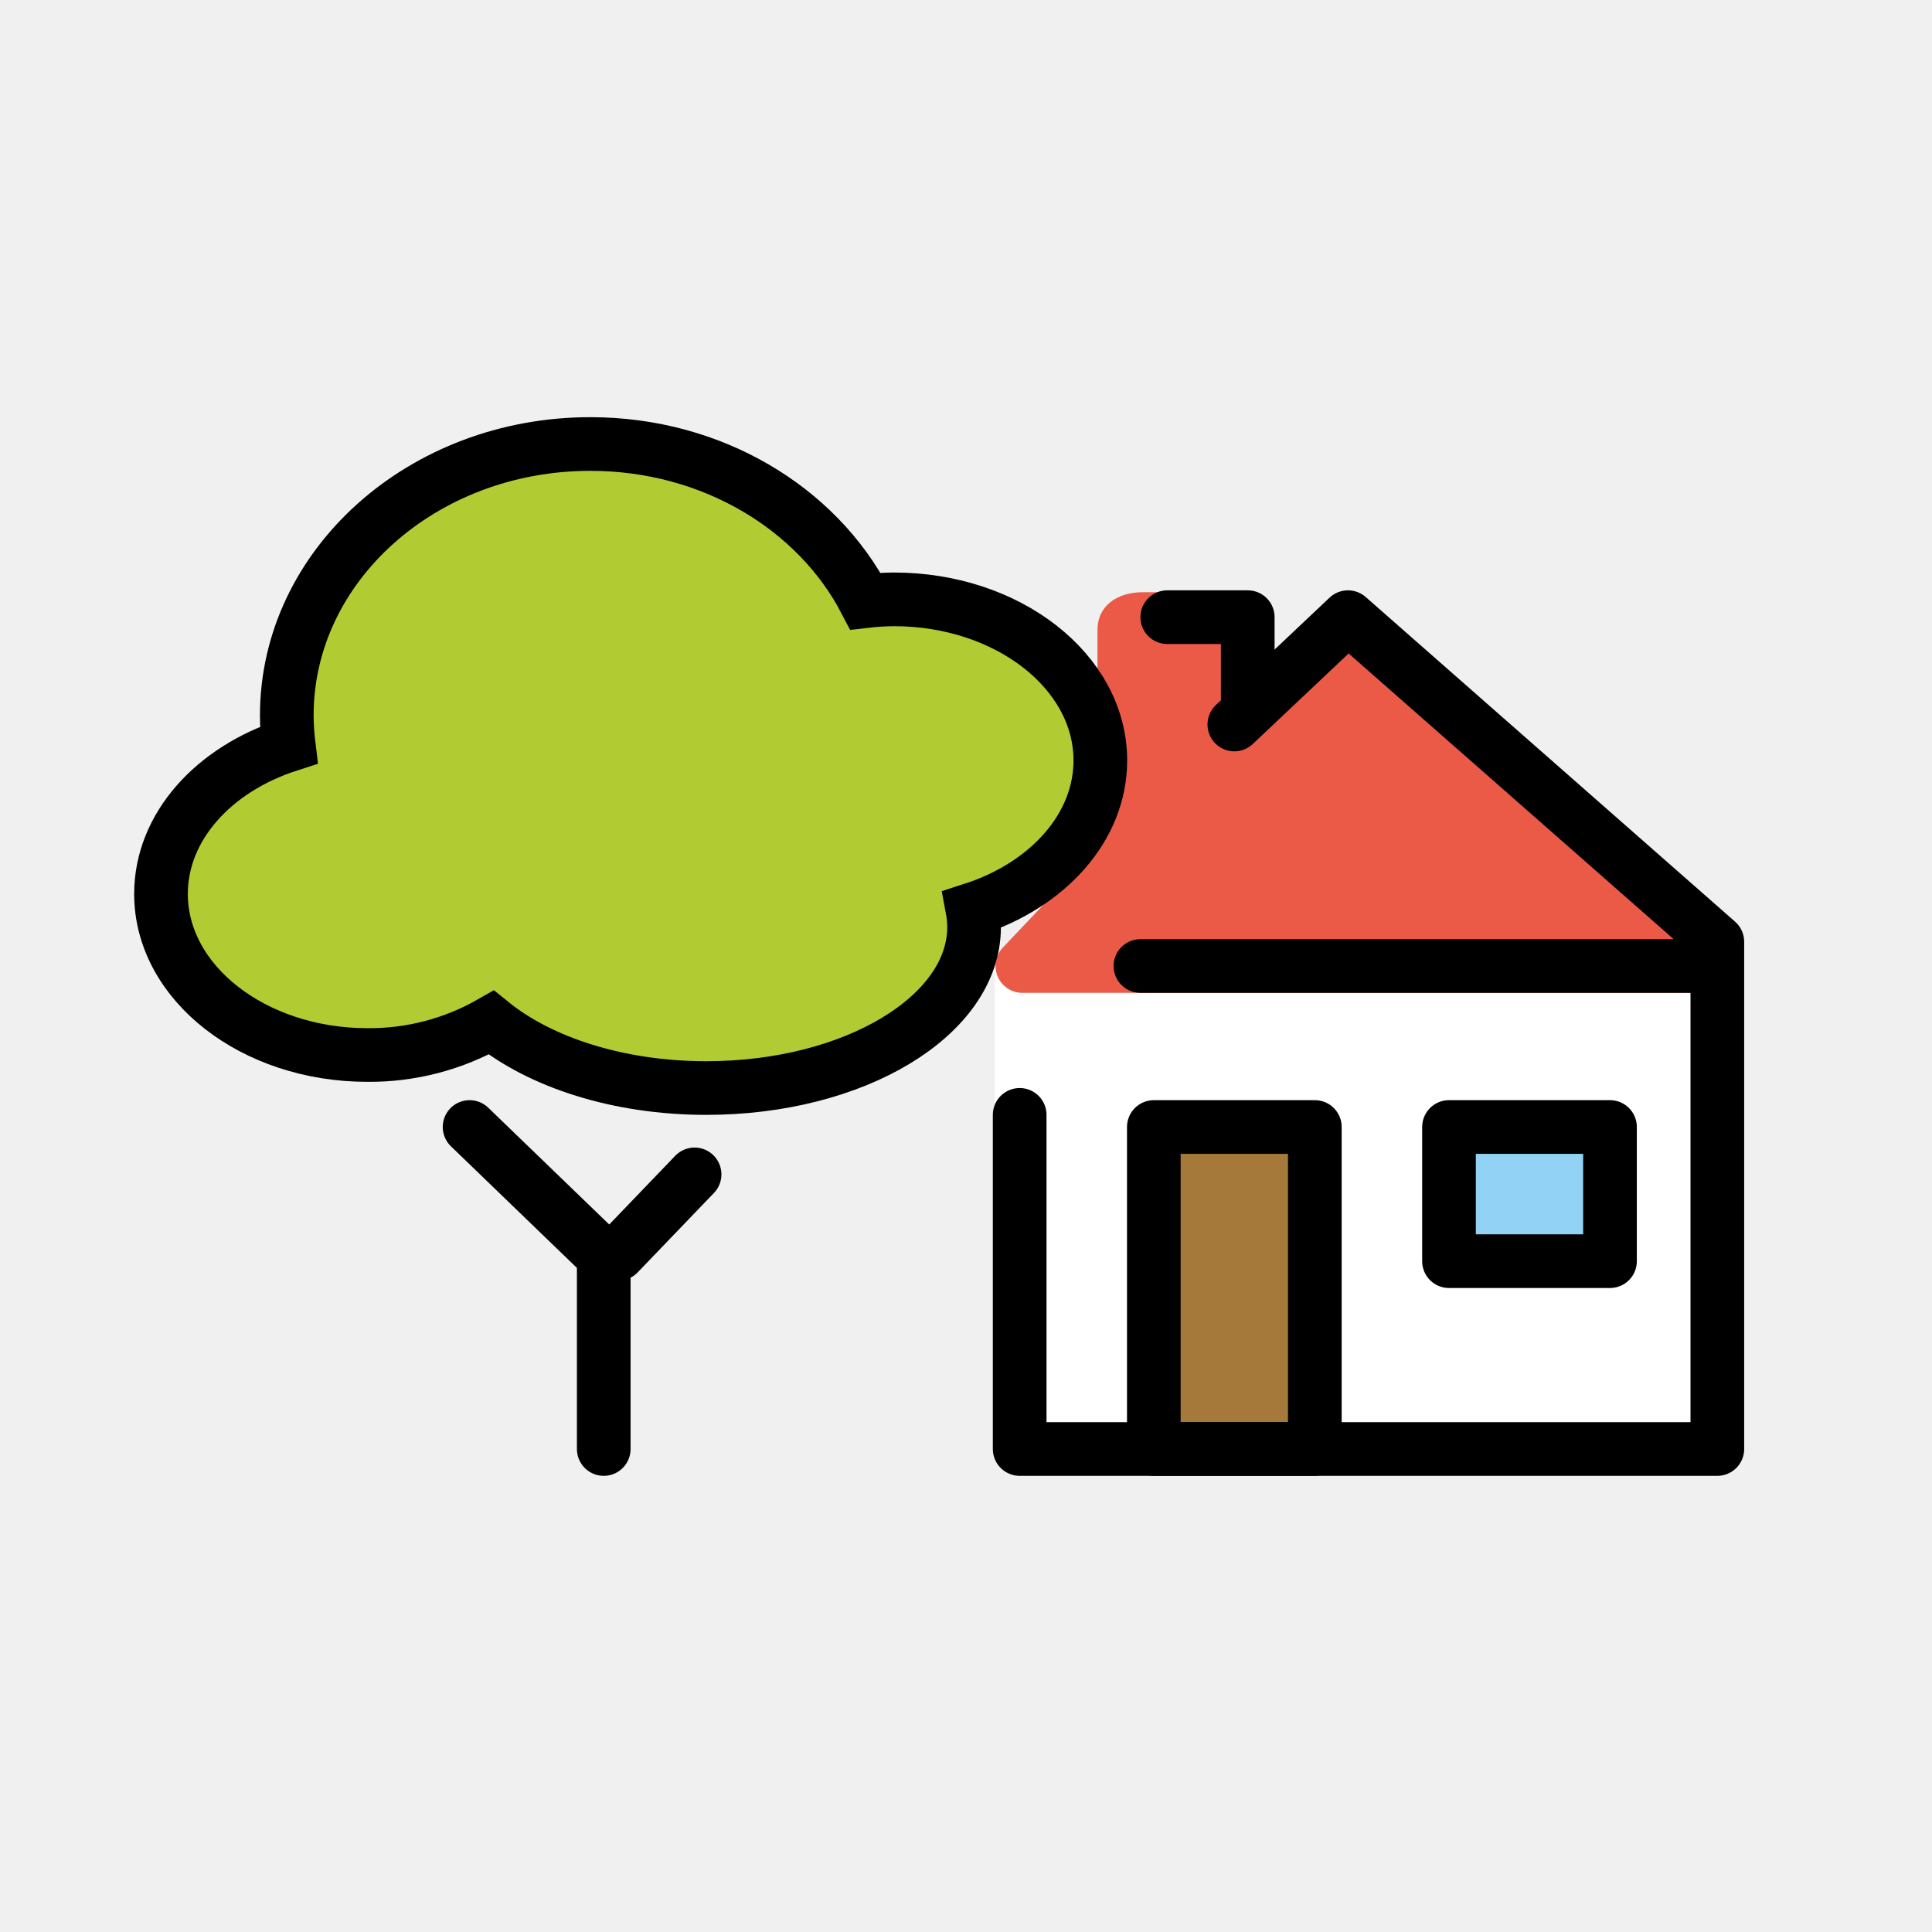
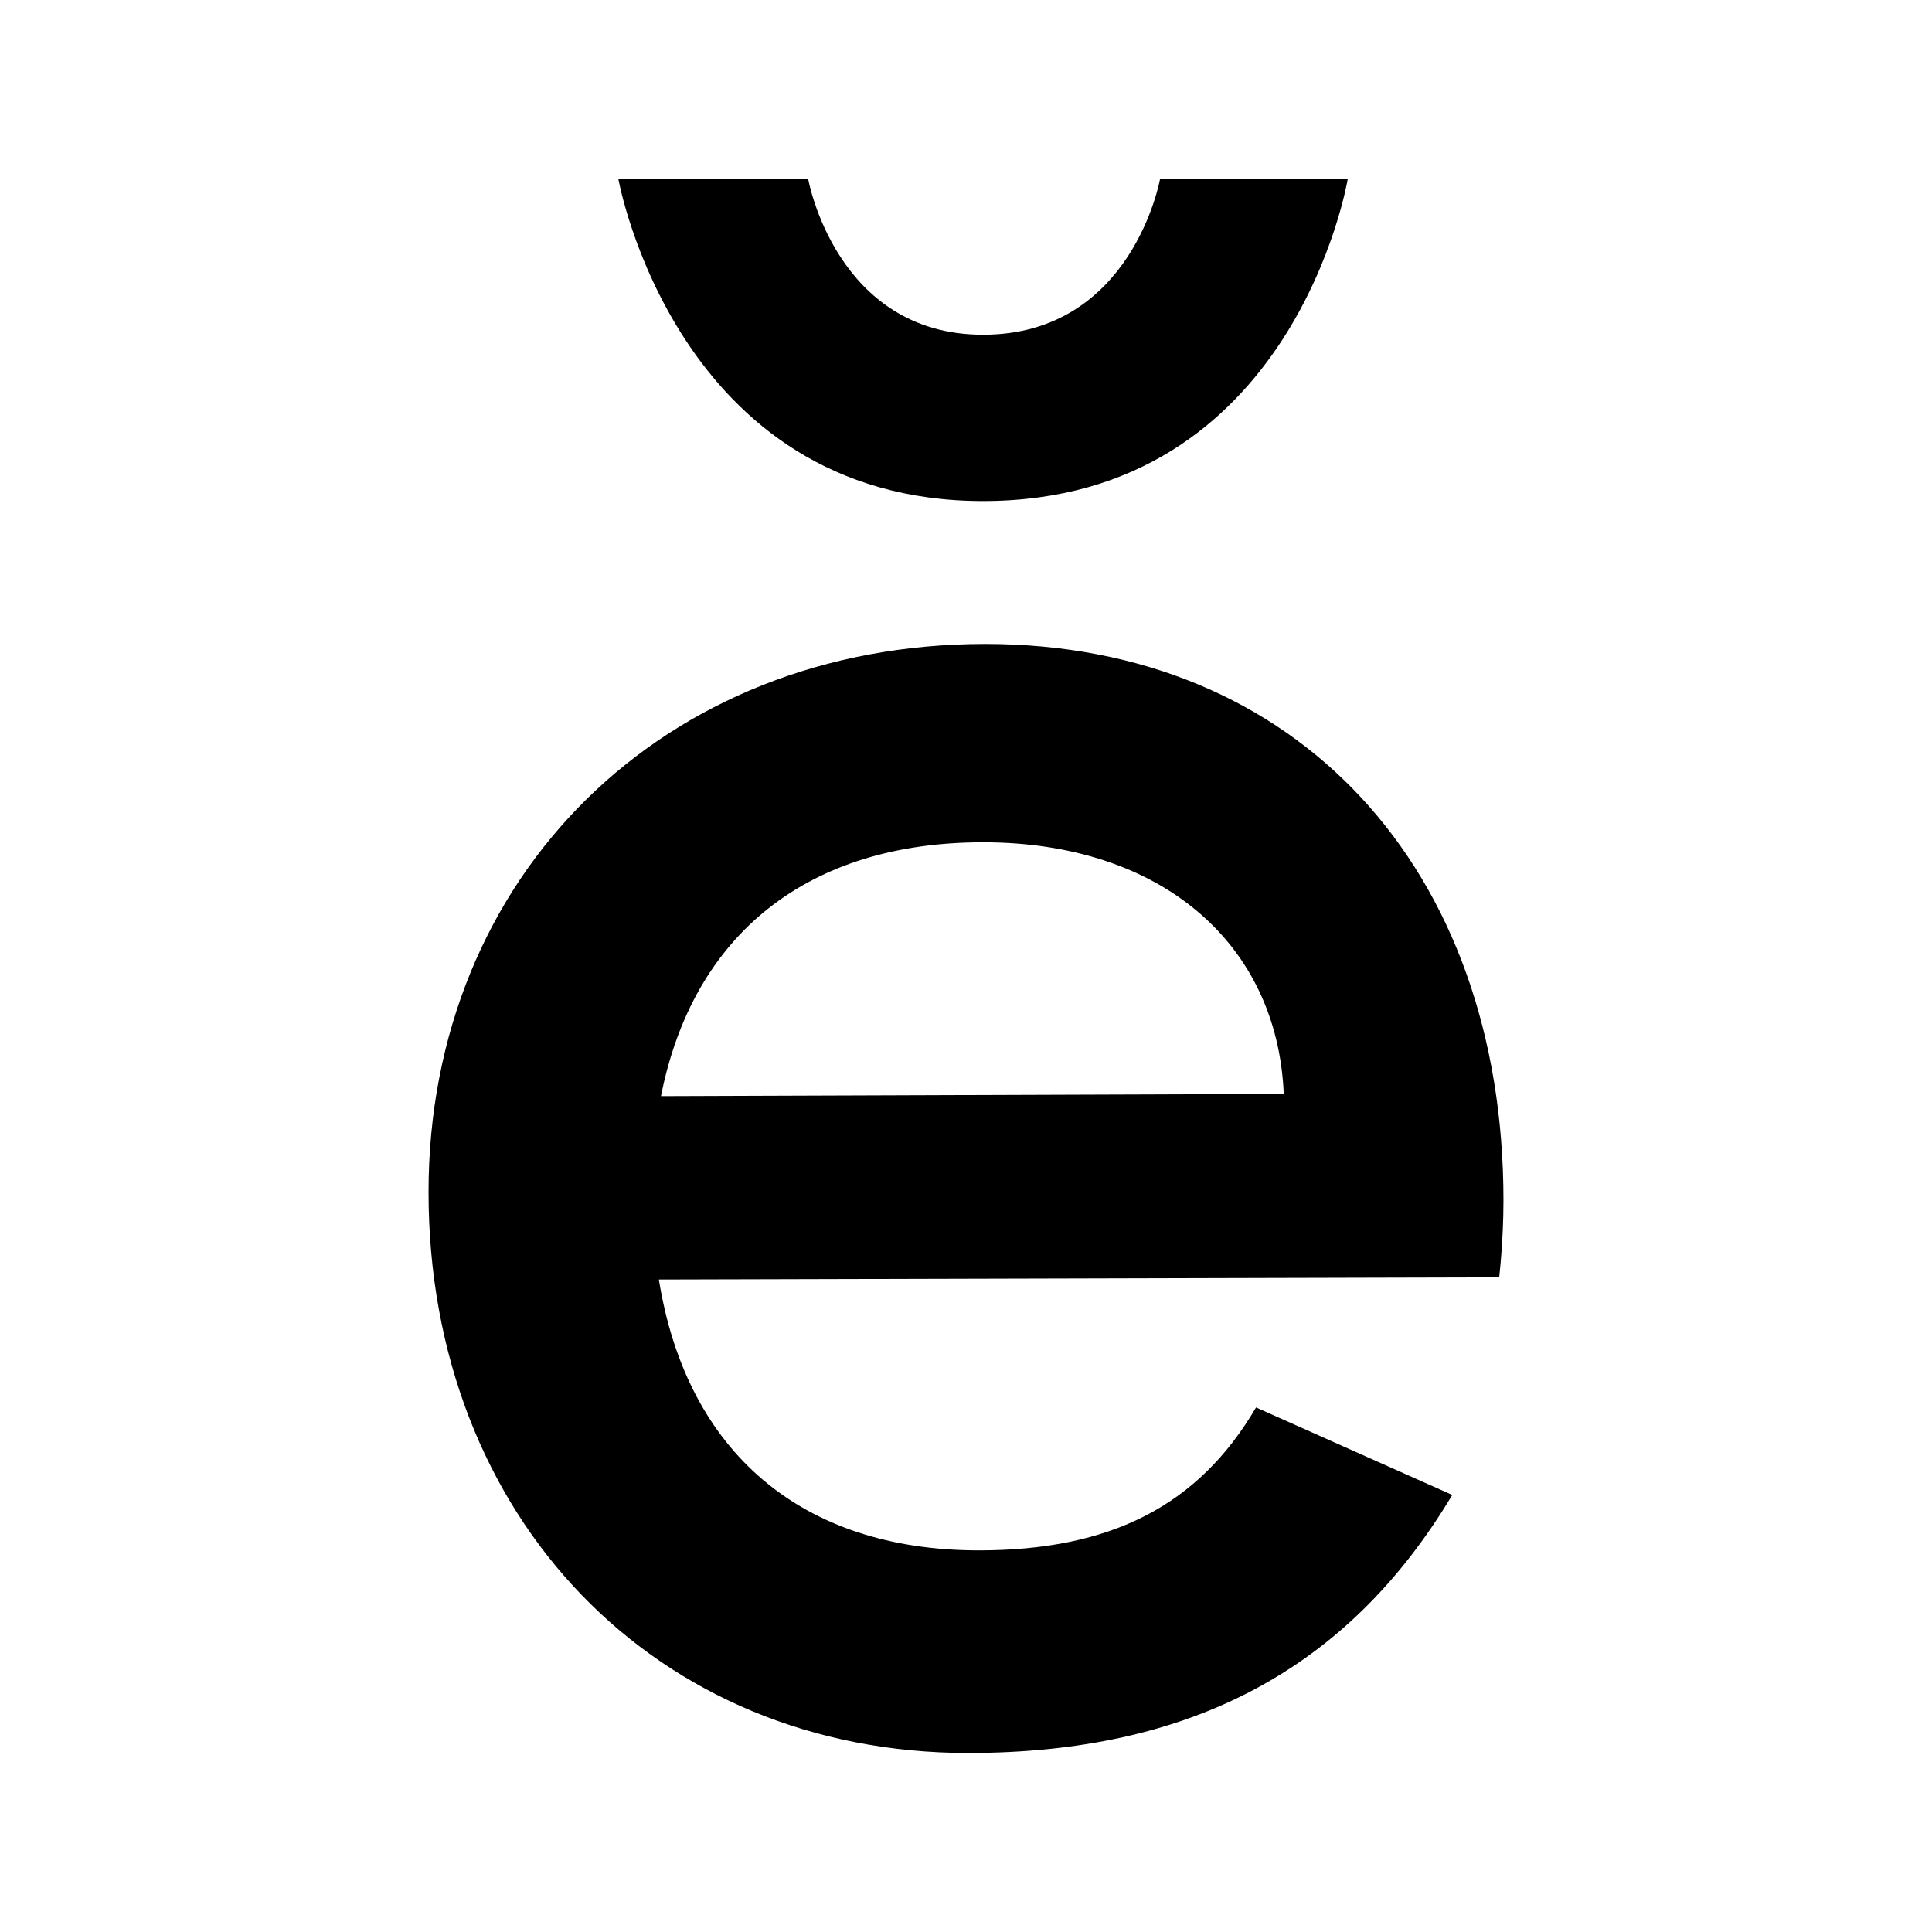
- <svg xmlns="http://www.w3.org/2000/svg" id="emoji" viewBox="0 0 72 72" version="1.1">
-   <g id="color">
-     <rect x="37.075" y="36.053" width="26.884" height="18.114" fill="#FFFFFF" />
-     <polygon fill="#EA5A47" stroke="#EA5A47" stroke-linecap="round" stroke-linejoin="round" stroke-miterlimit="10" stroke-width="2" points="50.235,23.2 38.1,36 63.5,36" />
-     <path fill="#EA5A47" d="M47.3,26l-6.4,6.059v-8.573c0-0.931,0.755-1.416,1.686-1.416h3.028 c0.931,0,1.686,0.485,1.686,1.416C47.3,23.486,47.3,26,47.3,26z" />
-     <rect x="43" y="42" width="6" height="12" fill="#A57939" />
-     <rect x="54" y="42" width="6" height="5" fill="#92D3F5" />
-     <path fill="#B1CC33" d="M41.006,28.339c0-3.312-3.445-6.003-7.694-6.003c-0.355,0.003-0.71,0.025-1.062,0.066 c-1.8-3.455-5.707-5.855-10.25-5.855c-6.248,0-11.312,4.529-11.312,10.114c0.001,0.369,0.025,0.738,0.07,1.104 C7.966,28.666,6,30.81,6,33.314c0,3.312,3.445,6.003,7.694,6.003c1.615,0.014,3.206-0.402,4.614-1.207 c1.818,1.477,4.726,2.438,8.015,2.438c5.511,0,9.978-2.688,9.978-6.003c-0.001-0.219-0.021-0.438-0.061-0.653 C39.036,32.99,41.006,30.845,41.006,28.339z" />
-   </g>
-   <g id="hair" />
-   <g id="skin" />
-   <g id="skin-shadow" />
-   <g id="line">
-     <polyline fill="none" stroke="#000000" stroke-linecap="round" stroke-linejoin="round" stroke-miterlimit="10" stroke-width="2" points="46,27 50.235,23 64,35.098 64,54 38,54 38,41.548" />
-     <rect x="43" y="42" width="6" height="12" fill="none" stroke="#000000" stroke-linecap="round" stroke-linejoin="round" stroke-miterlimit="10" stroke-width="2" />
-     <rect x="54" y="42" width="6" height="5" fill="none" stroke="#000000" stroke-linecap="round" stroke-linejoin="round" stroke-miterlimit="10" stroke-width="2" />
-     <polyline fill="none" stroke="#000000" stroke-linecap="round" stroke-linejoin="round" stroke-miterlimit="10" stroke-width="2" points="43.5,23 46.5,23 46.5,26" />
-     <path fill="none" stroke="#000000" stroke-miterlimit="10" stroke-width="2" d="M31.245,39.34" />
-     <polyline fill="none" stroke="#000000" stroke-linecap="round" stroke-linejoin="round" stroke-width="2" points="22.5,54 22.5,46.827 17.5,42" />
-     <line x1="23.041" x2="25.885" y1="46.727" y2="43.766" fill="none" stroke="#000000" stroke-linecap="round" stroke-linejoin="round" stroke-width="2" />
-     <path fill="none" stroke="#000000" stroke-linecap="round" stroke-miterlimit="10" stroke-width="2" d="M41.006,28.339 c0-3.312-3.445-6.003-7.694-6.003c-0.355,0.003-0.71,0.025-1.062,0.066c-1.8-3.455-5.707-5.855-10.25-5.855 c-6.248,0-11.312,4.529-11.312,10.114c0.001,0.369,0.025,0.738,0.07,1.104C7.966,28.666,6,30.81,6,33.314 c0,3.312,3.445,6.003,7.694,6.003c1.615,0.014,3.206-0.402,4.614-1.207c1.818,1.477,4.726,2.438,8.015,2.438 c5.511,0,9.978-2.688,9.978-6.003c-0.001-0.219-0.021-0.438-0.061-0.653 C39.036,32.99,41.006,30.845,41.006,28.339z" />
-     <line x1="63.5" x2="42.5" y1="36" y2="36" fill="none" stroke="#000000" stroke-linecap="round" stroke-linejoin="round" stroke-miterlimit="10" stroke-width="2" />
+ <svg xmlns="http://www.w3.org/2000/svg" width="100%" height="100%" viewBox="0 0 32 32" version="1.1" xml:space="preserve" style="fill-rule:evenodd;clip-rule:evenodd;stroke-linejoin:round;stroke-miterlimit:2;">
+   <rect id="Artboard3" x="-1829" y="-264" width="2609.95" height="1528.11" style="fill:none;" />
+   <g>
+     <rect x="-0" y="-0" width="32" height="32" style="fill:#fff;" />
+     <g>
+       <path d="M24.902,19.886c-0,-5.511 -3.427,-9.22 -8.584,-9.22c-5.334,-0 -9.22,3.85 -9.22,9.078c-0,5.405 3.78,9.291 8.937,9.291c3.674,-0 6.288,-1.378 8.019,-4.274l-3.25,-1.449c-0.954,1.625 -2.402,2.367 -4.592,2.367c-2.932,0 -4.84,-1.625 -5.299,-4.486l13.918,-0.036c0,0 0.071,-0.6 0.071,-1.271Zm-13.954,-1.731c0.53,-2.685 2.438,-4.204 5.334,-4.204c2.932,0 4.875,1.66 4.981,4.168l-10.315,0.036Z" style="fill-rule:nonzero;" />
+       <path d="M16.282,8.299c5.158,0 6.041,-5.334 6.041,-5.334l-3.109,-0c0,-0 -0.459,2.579 -2.932,2.579c-2.437,-0 -2.896,-2.579 -2.896,-2.579l-3.144,-0c-0,-0 0.954,5.334 6.04,5.334Z" style="fill-rule:nonzero;" />
+     </g>
  </g>
</svg>
